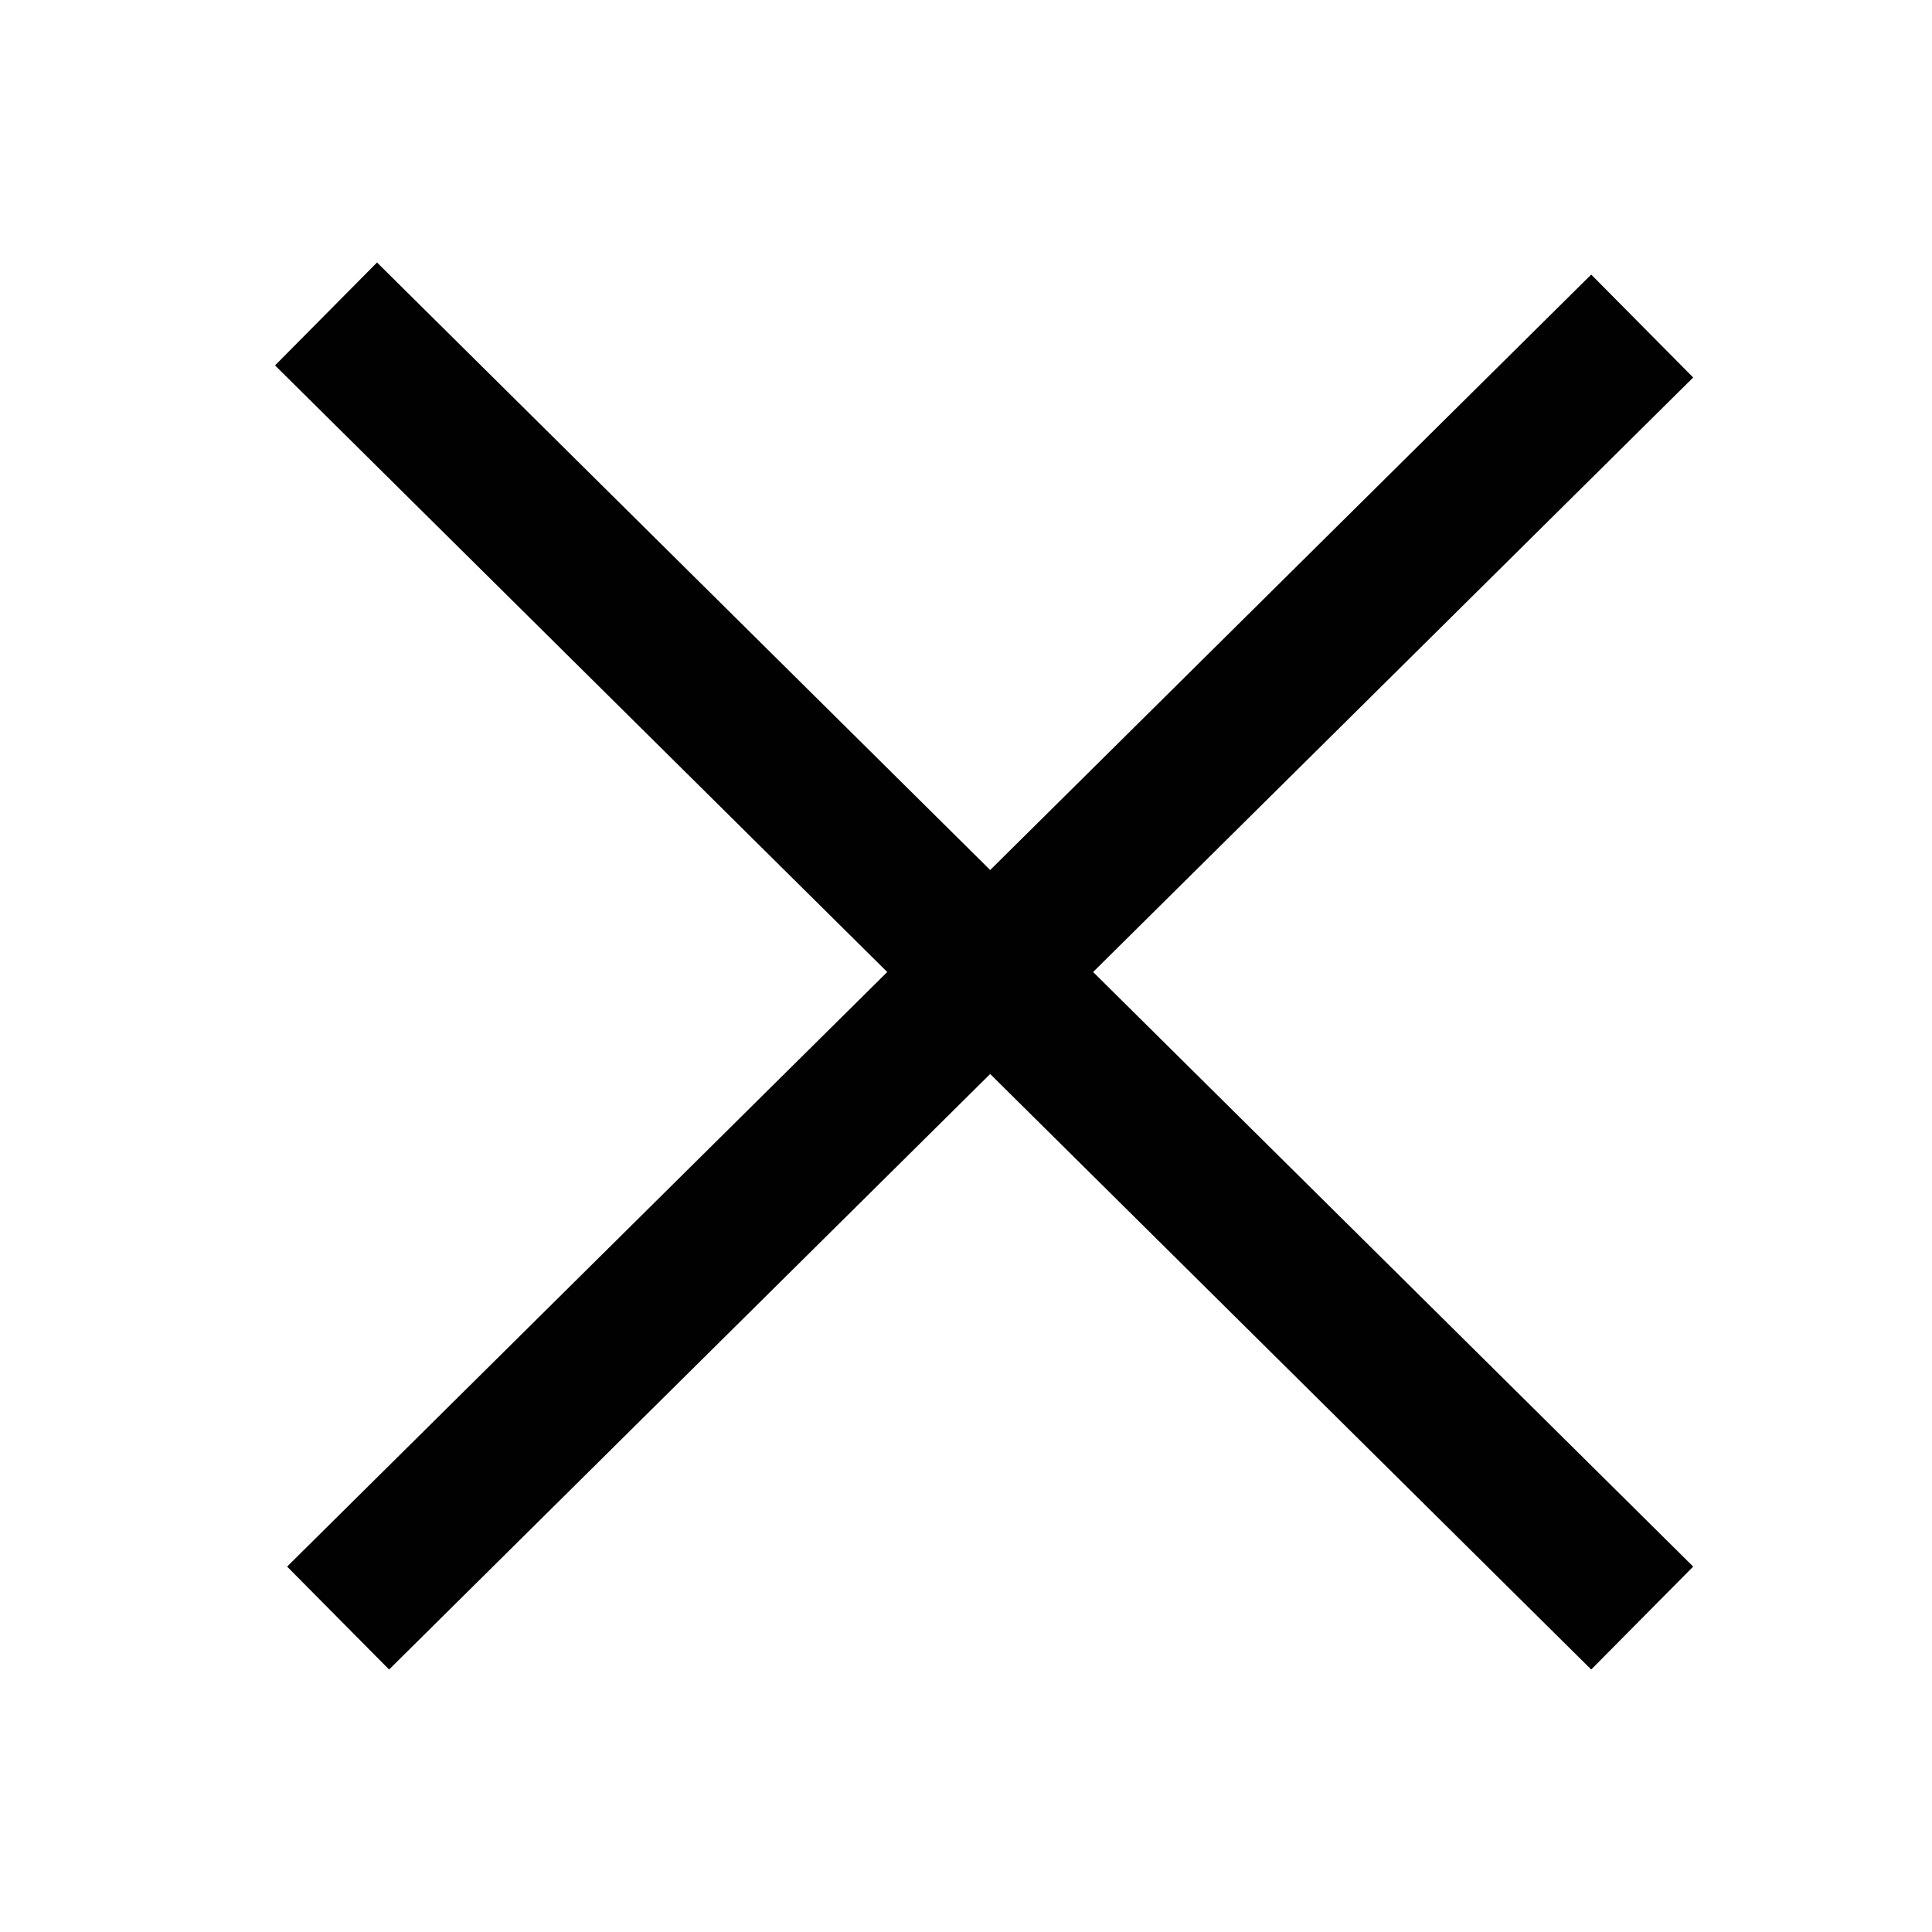
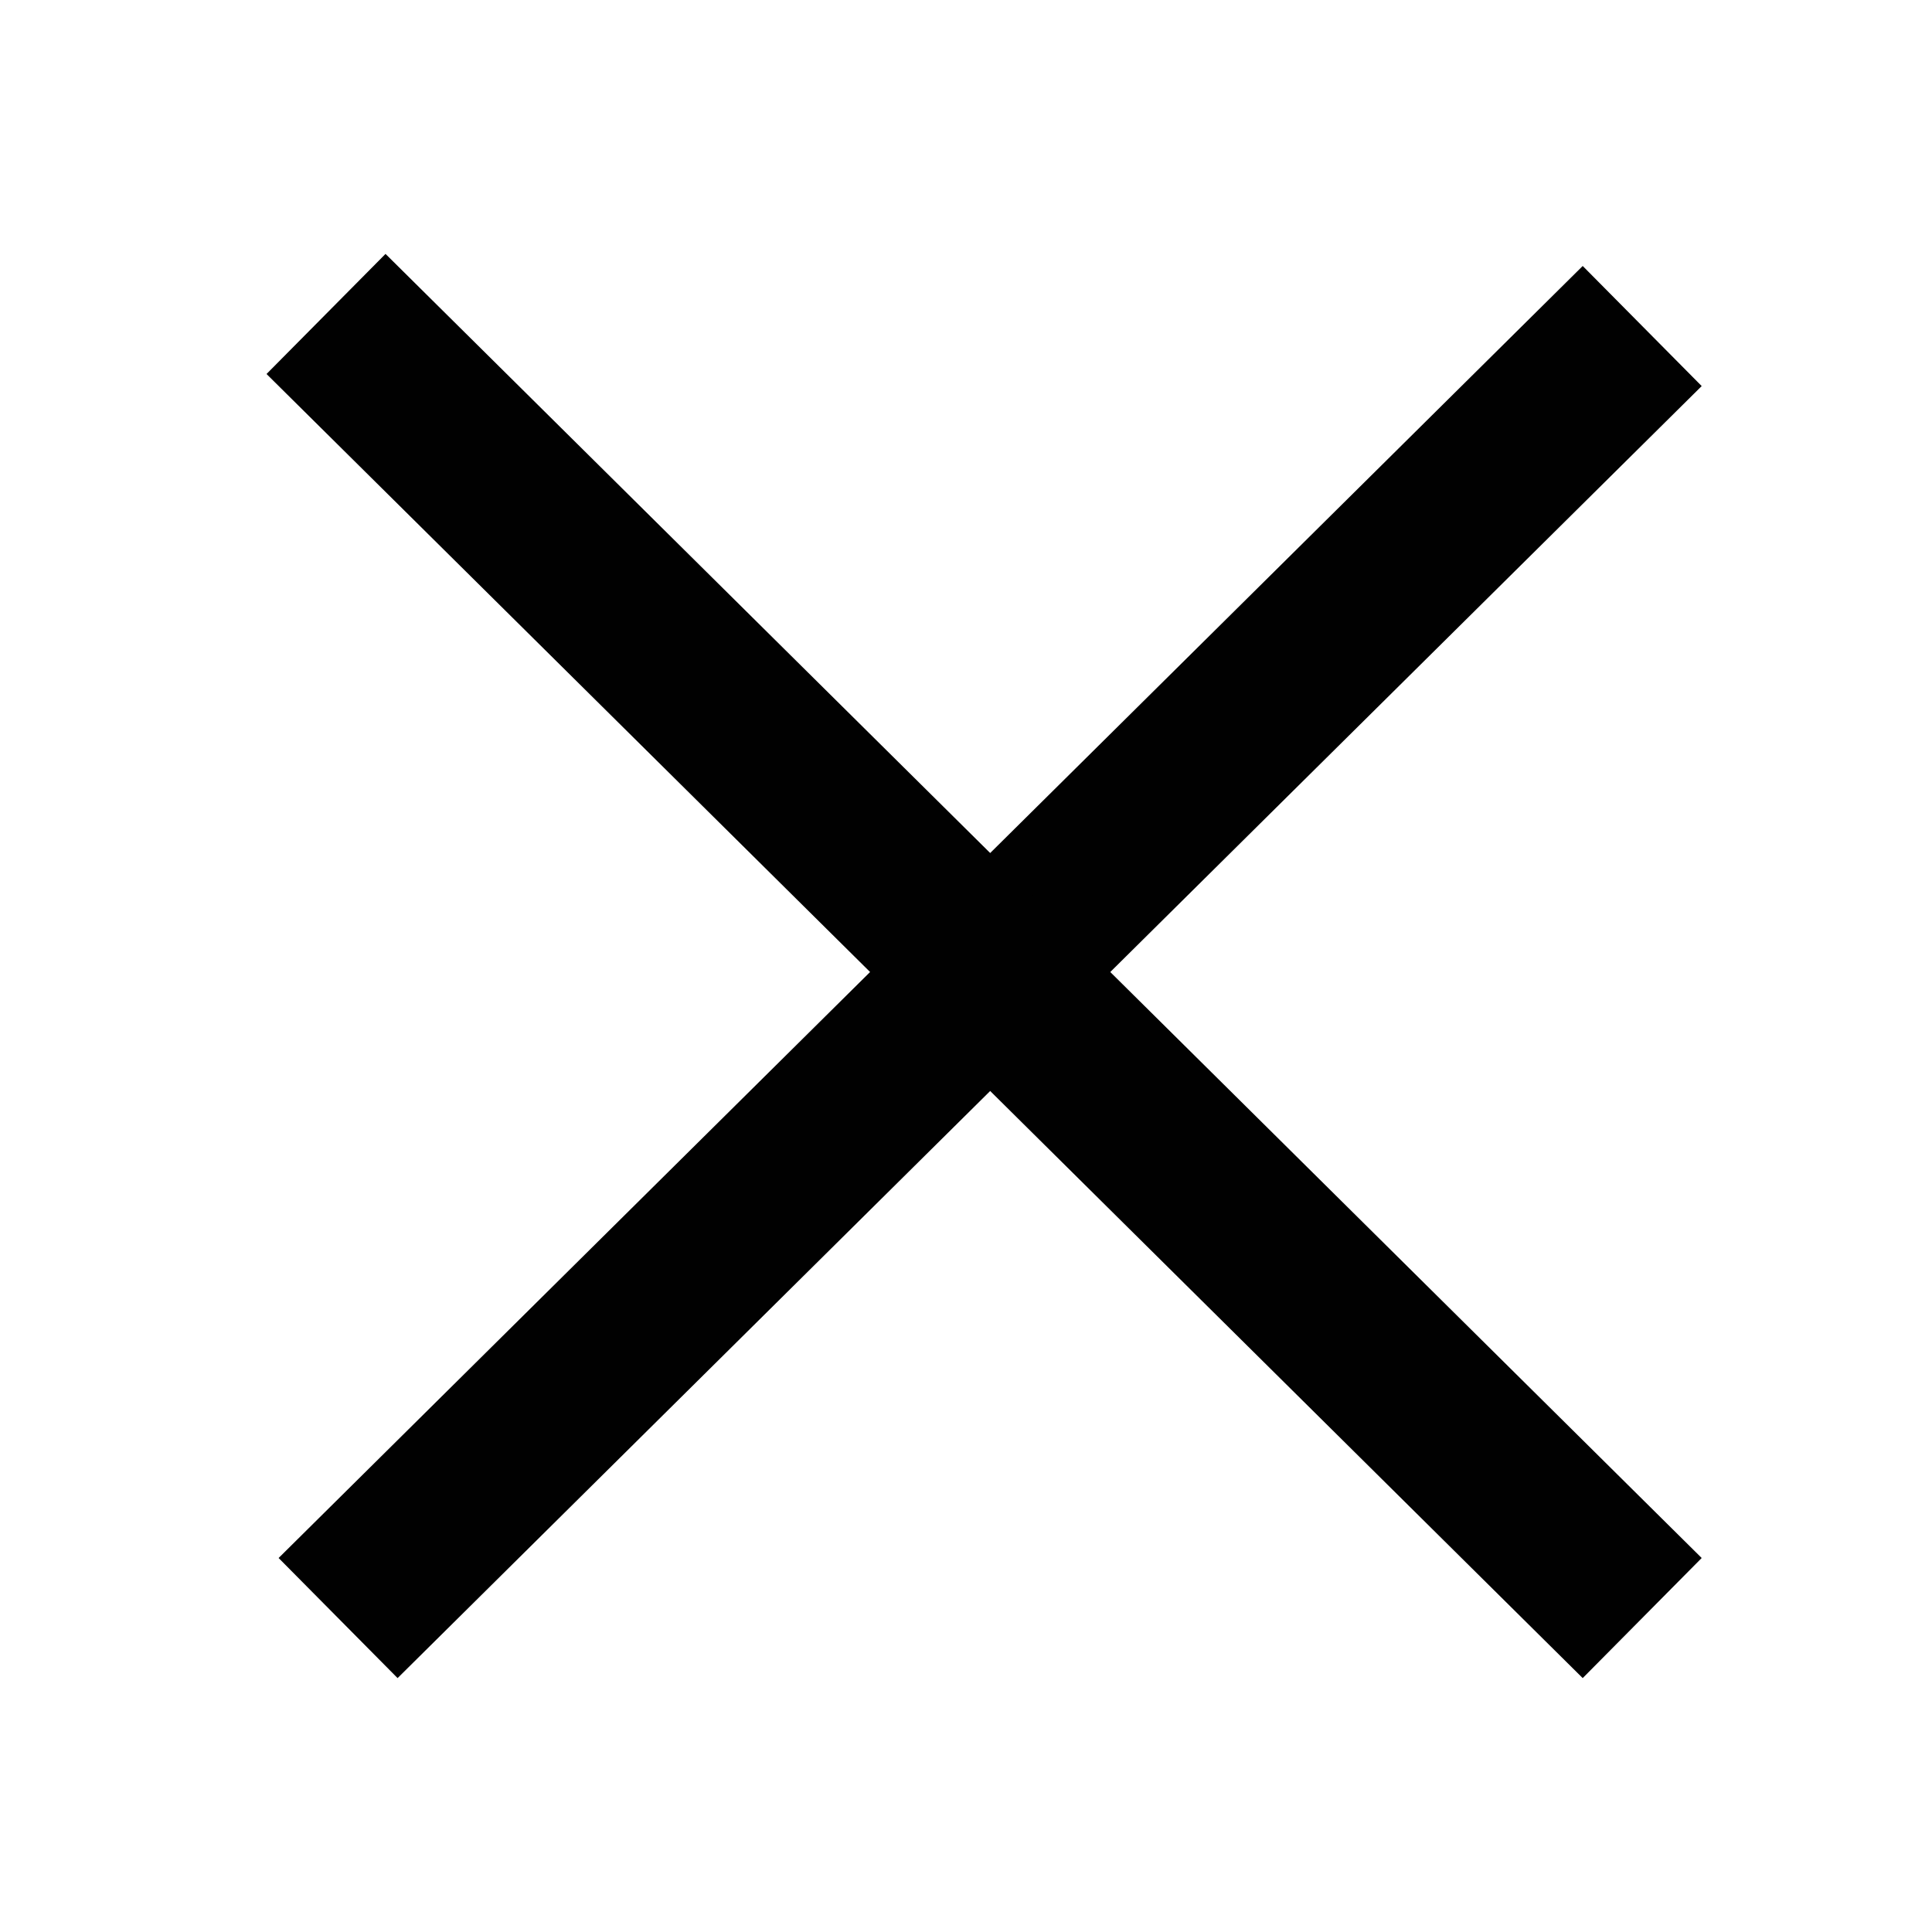
<svg xmlns="http://www.w3.org/2000/svg" version="1.1" id="Layer_1" x="0px" y="0px" viewBox="0 0 16 16" enable-background="new 0 0 16 16" xml:space="preserve">
-   <line fill="none" stroke="#010101" stroke-width="1.2" stroke-miterlimit="10" x1="2.8" y1="13.4" x2="13.6" y2="2.7" />
-   <line fill="none" stroke="#010101" stroke-width="1.2" stroke-miterlimit="10" x1="13.6" y1="13.4" x2="2.7" y2="2.6" />
+   <line fill="none" stroke="#010101" stroke-width="1.4" stroke-miterlimit="10" x1="2.8" y1="13.4" x2="13.6" y2="2.7" />
+   <line fill="none" stroke="#010101" stroke-width="1.4" stroke-miterlimit="10" x1="13.6" y1="13.4" x2="2.7" y2="2.6" />
</svg>
